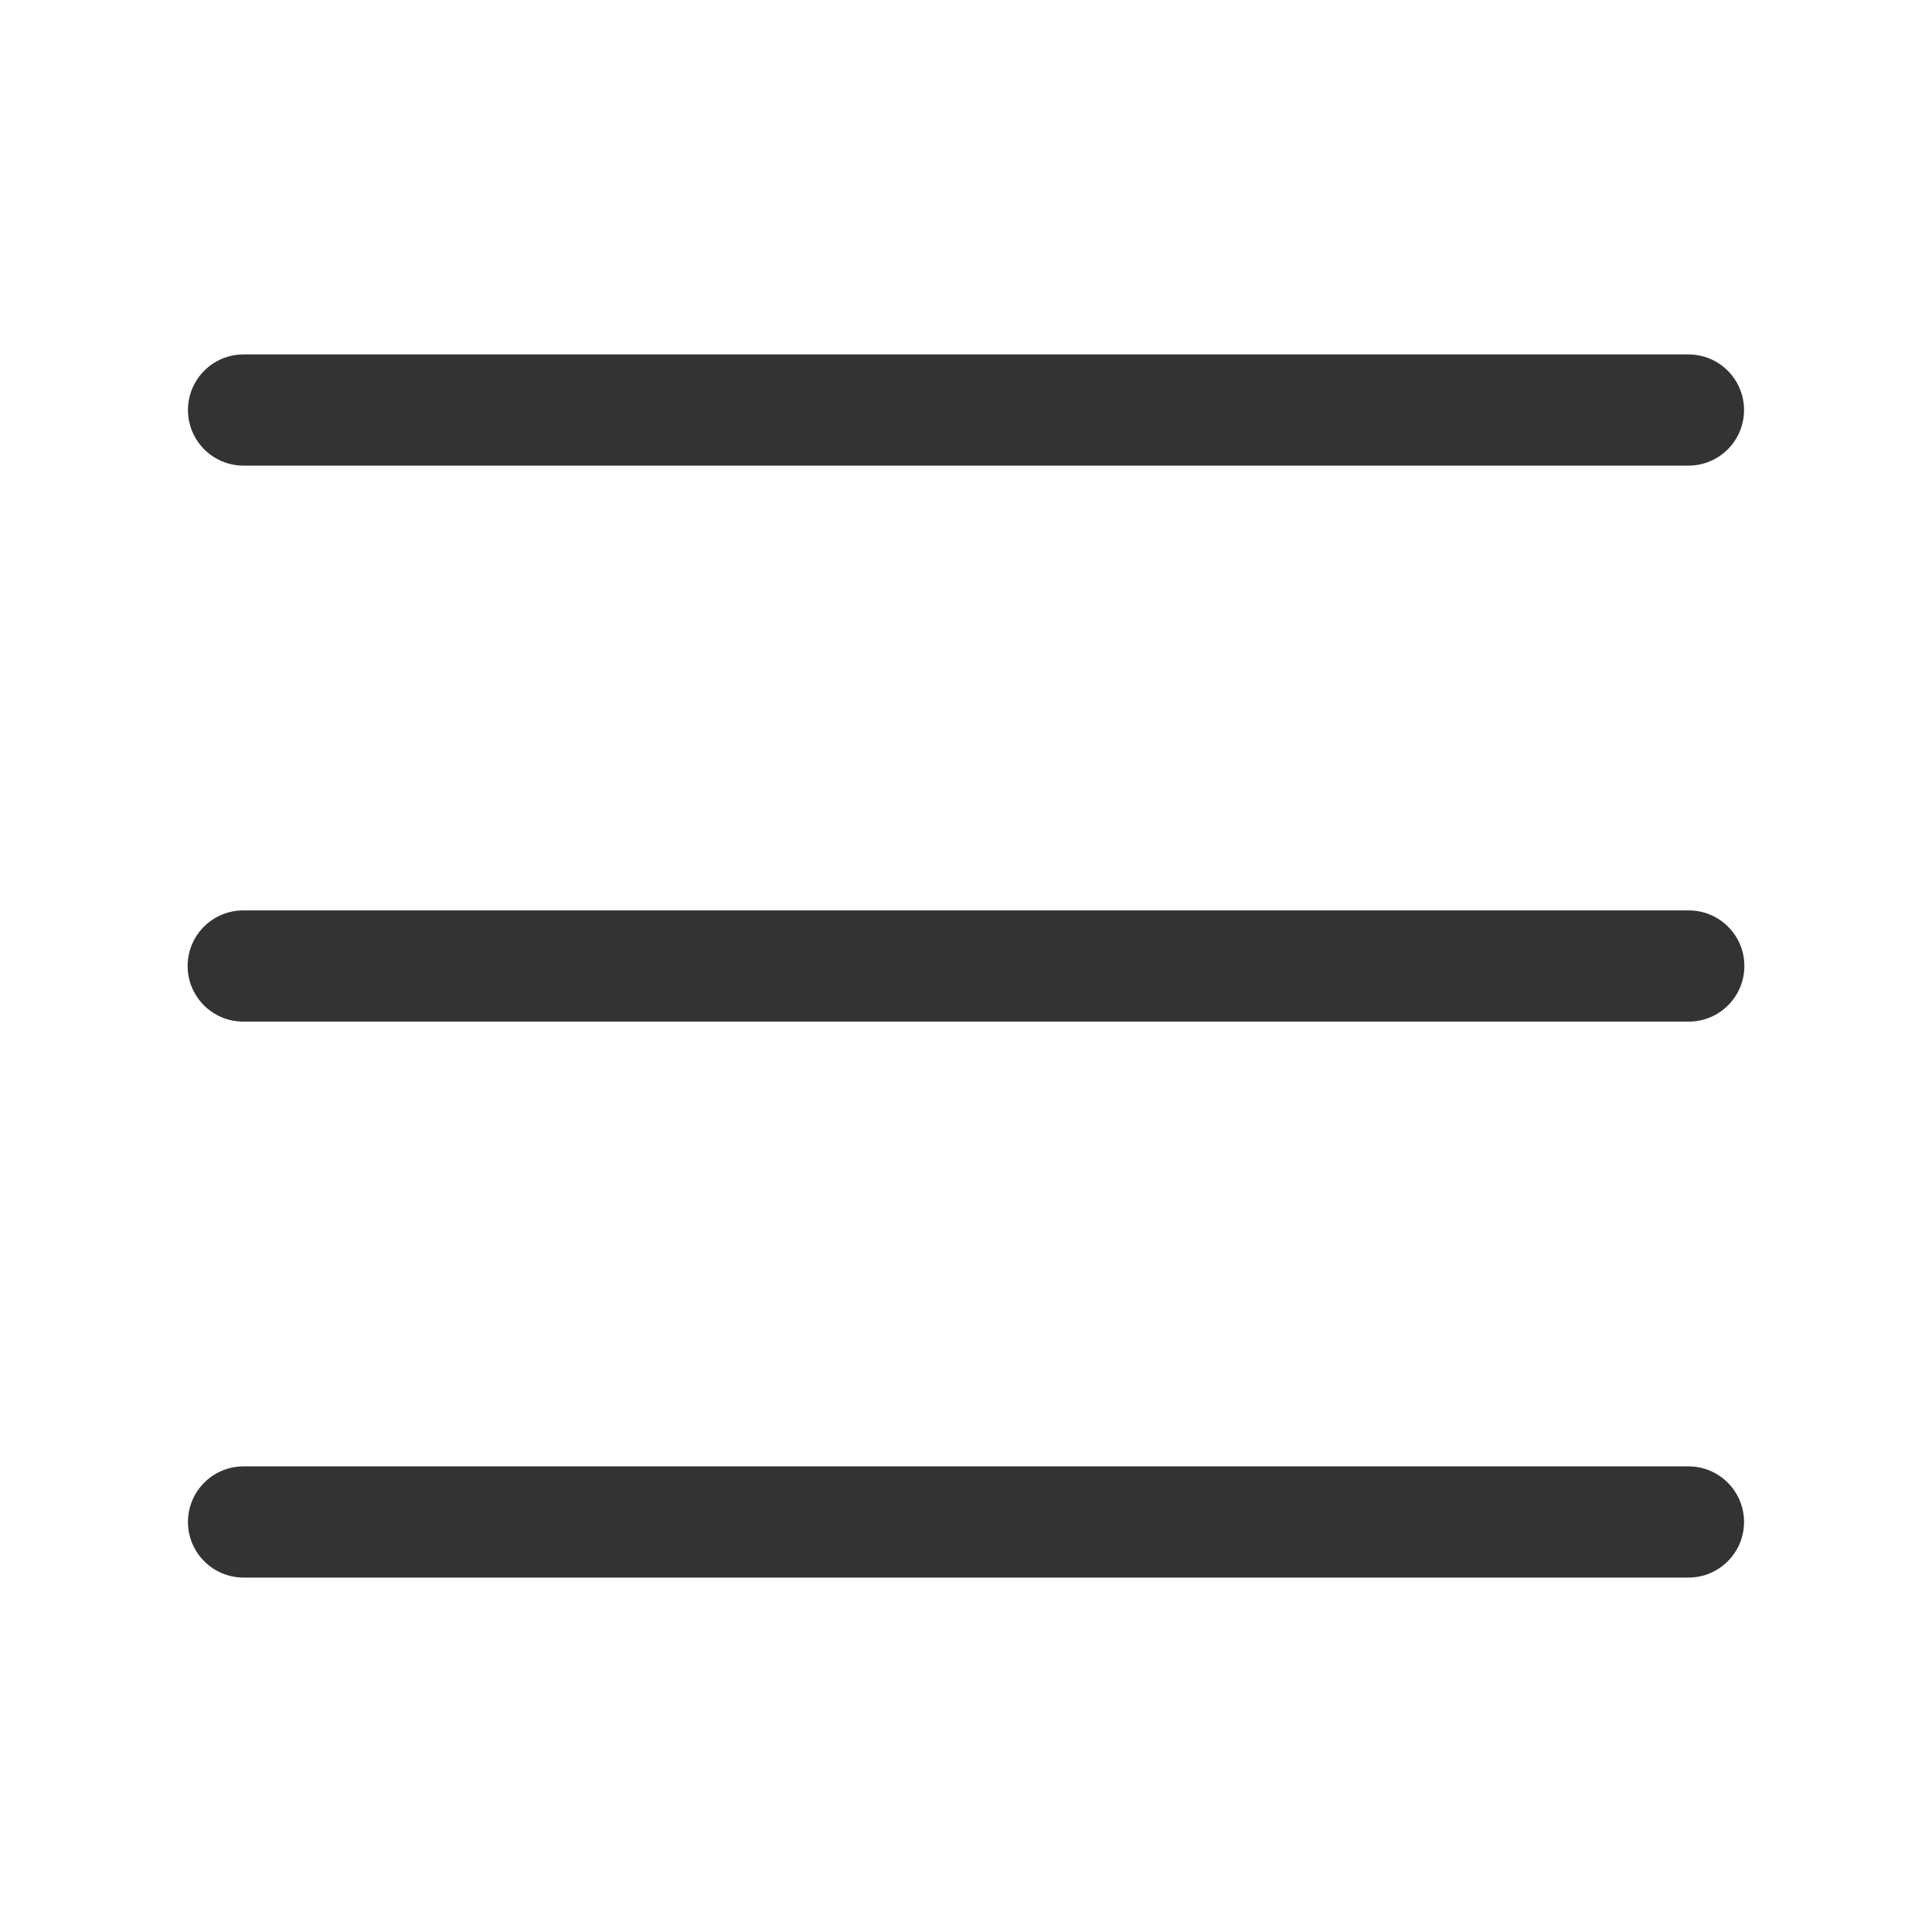
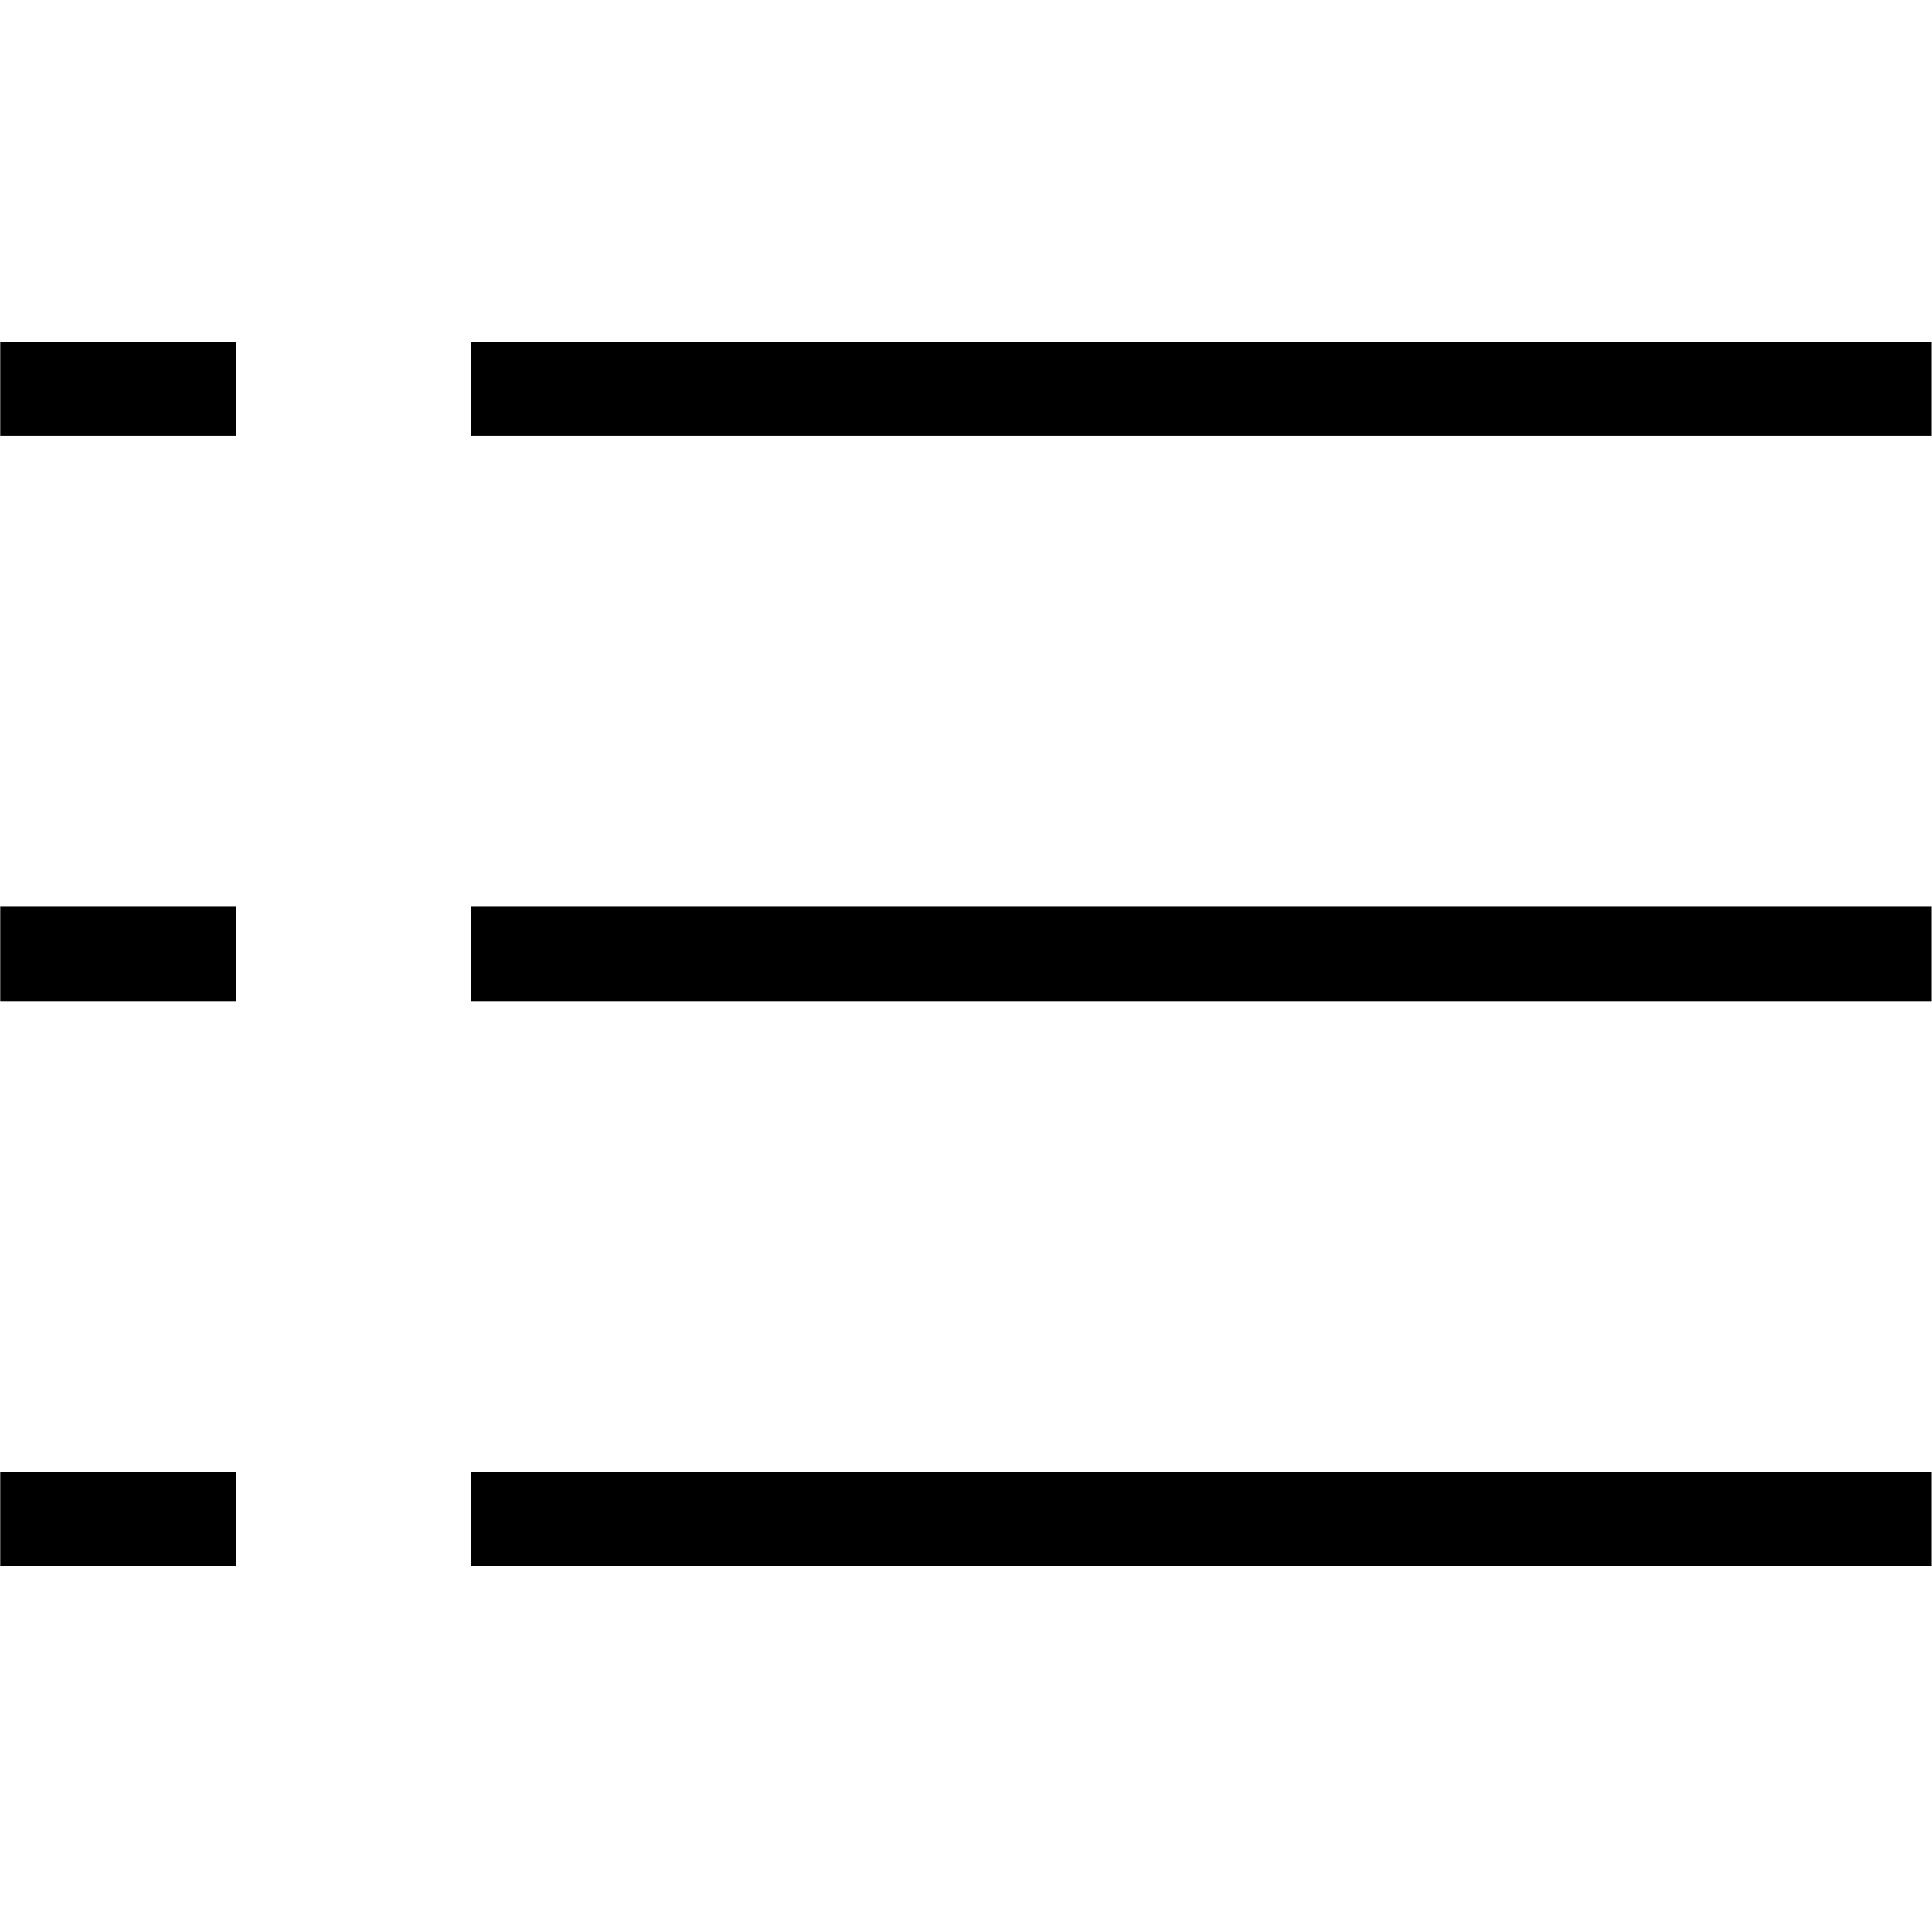
- <svg xmlns="http://www.w3.org/2000/svg" class="icon" viewBox="0 0 1024 1024" width="200" height="200">
+ <svg xmlns="http://www.w3.org/2000/svg" t="1614340957222" class="icon" viewBox="0 0 1024 1024" version="1.1" p-id="25896" width="250" height="250">
  <defs>
-     <style />
+     <style type="text/css" />
  </defs>
-   <path d="M128.92 246.791h766.16a29.468 29.468 0 000-58.935H128.92a29.468 29.468 0 000 58.935zm766.16 235.741H128.92a29.468 29.468 0 000 58.936h766.16a29.468 29.468 0 000-58.936zm0 294.677H128.92a29.468 29.468 0 000 58.935h766.16a29.468 29.468 0 000-58.935z" fill="#333" />
+   <path d="M249.792 530.56l774.016 0L1023.808 480.64 249.792 480.64 249.792 530.56zM249.792 181.056l0 49.92 774.016 0 0-49.92L249.792 181.056zM249.792 830.208l774.016 0 0-49.92L249.792 780.288 249.792 830.208zM0.128 530.56l124.864 0L124.992 480.64 0.128 480.64 0.128 530.56zM0.128 230.976l124.864 0 0-49.92L0.128 181.056 0.128 230.976zM0.128 830.208l124.864 0 0-49.92L0.128 780.288 0.128 830.208z" p-id="25897" />
</svg>
